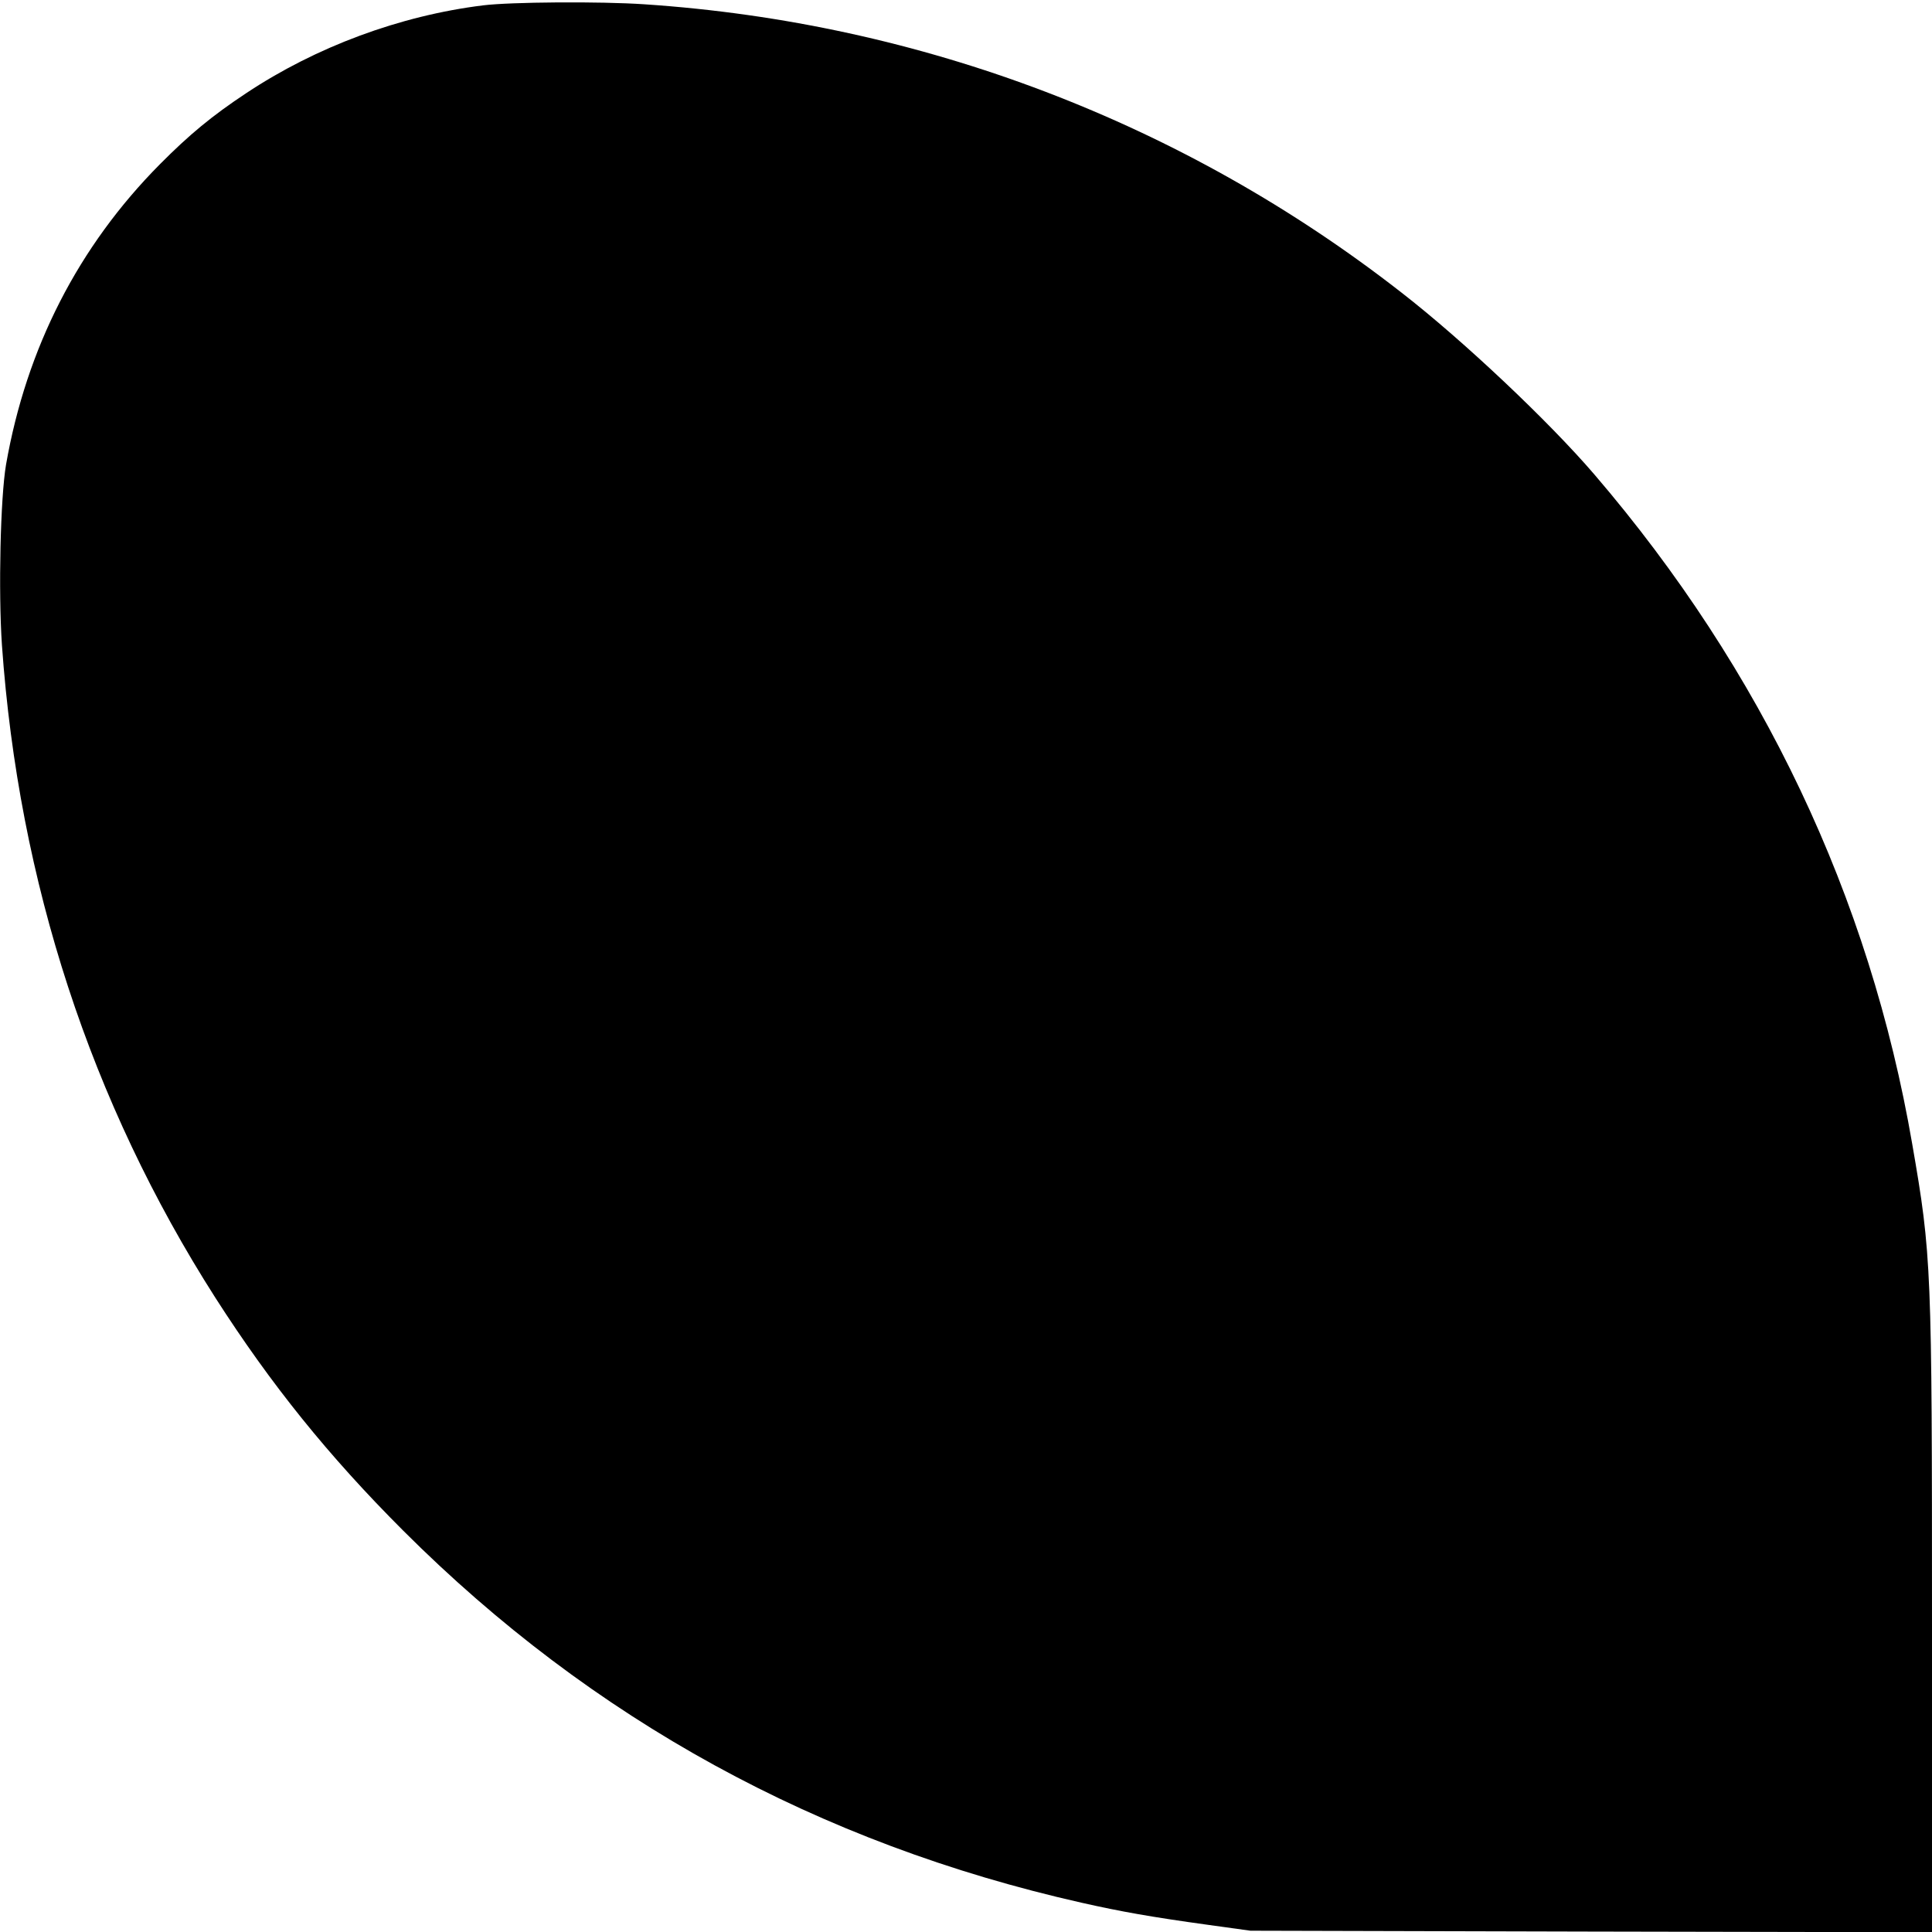
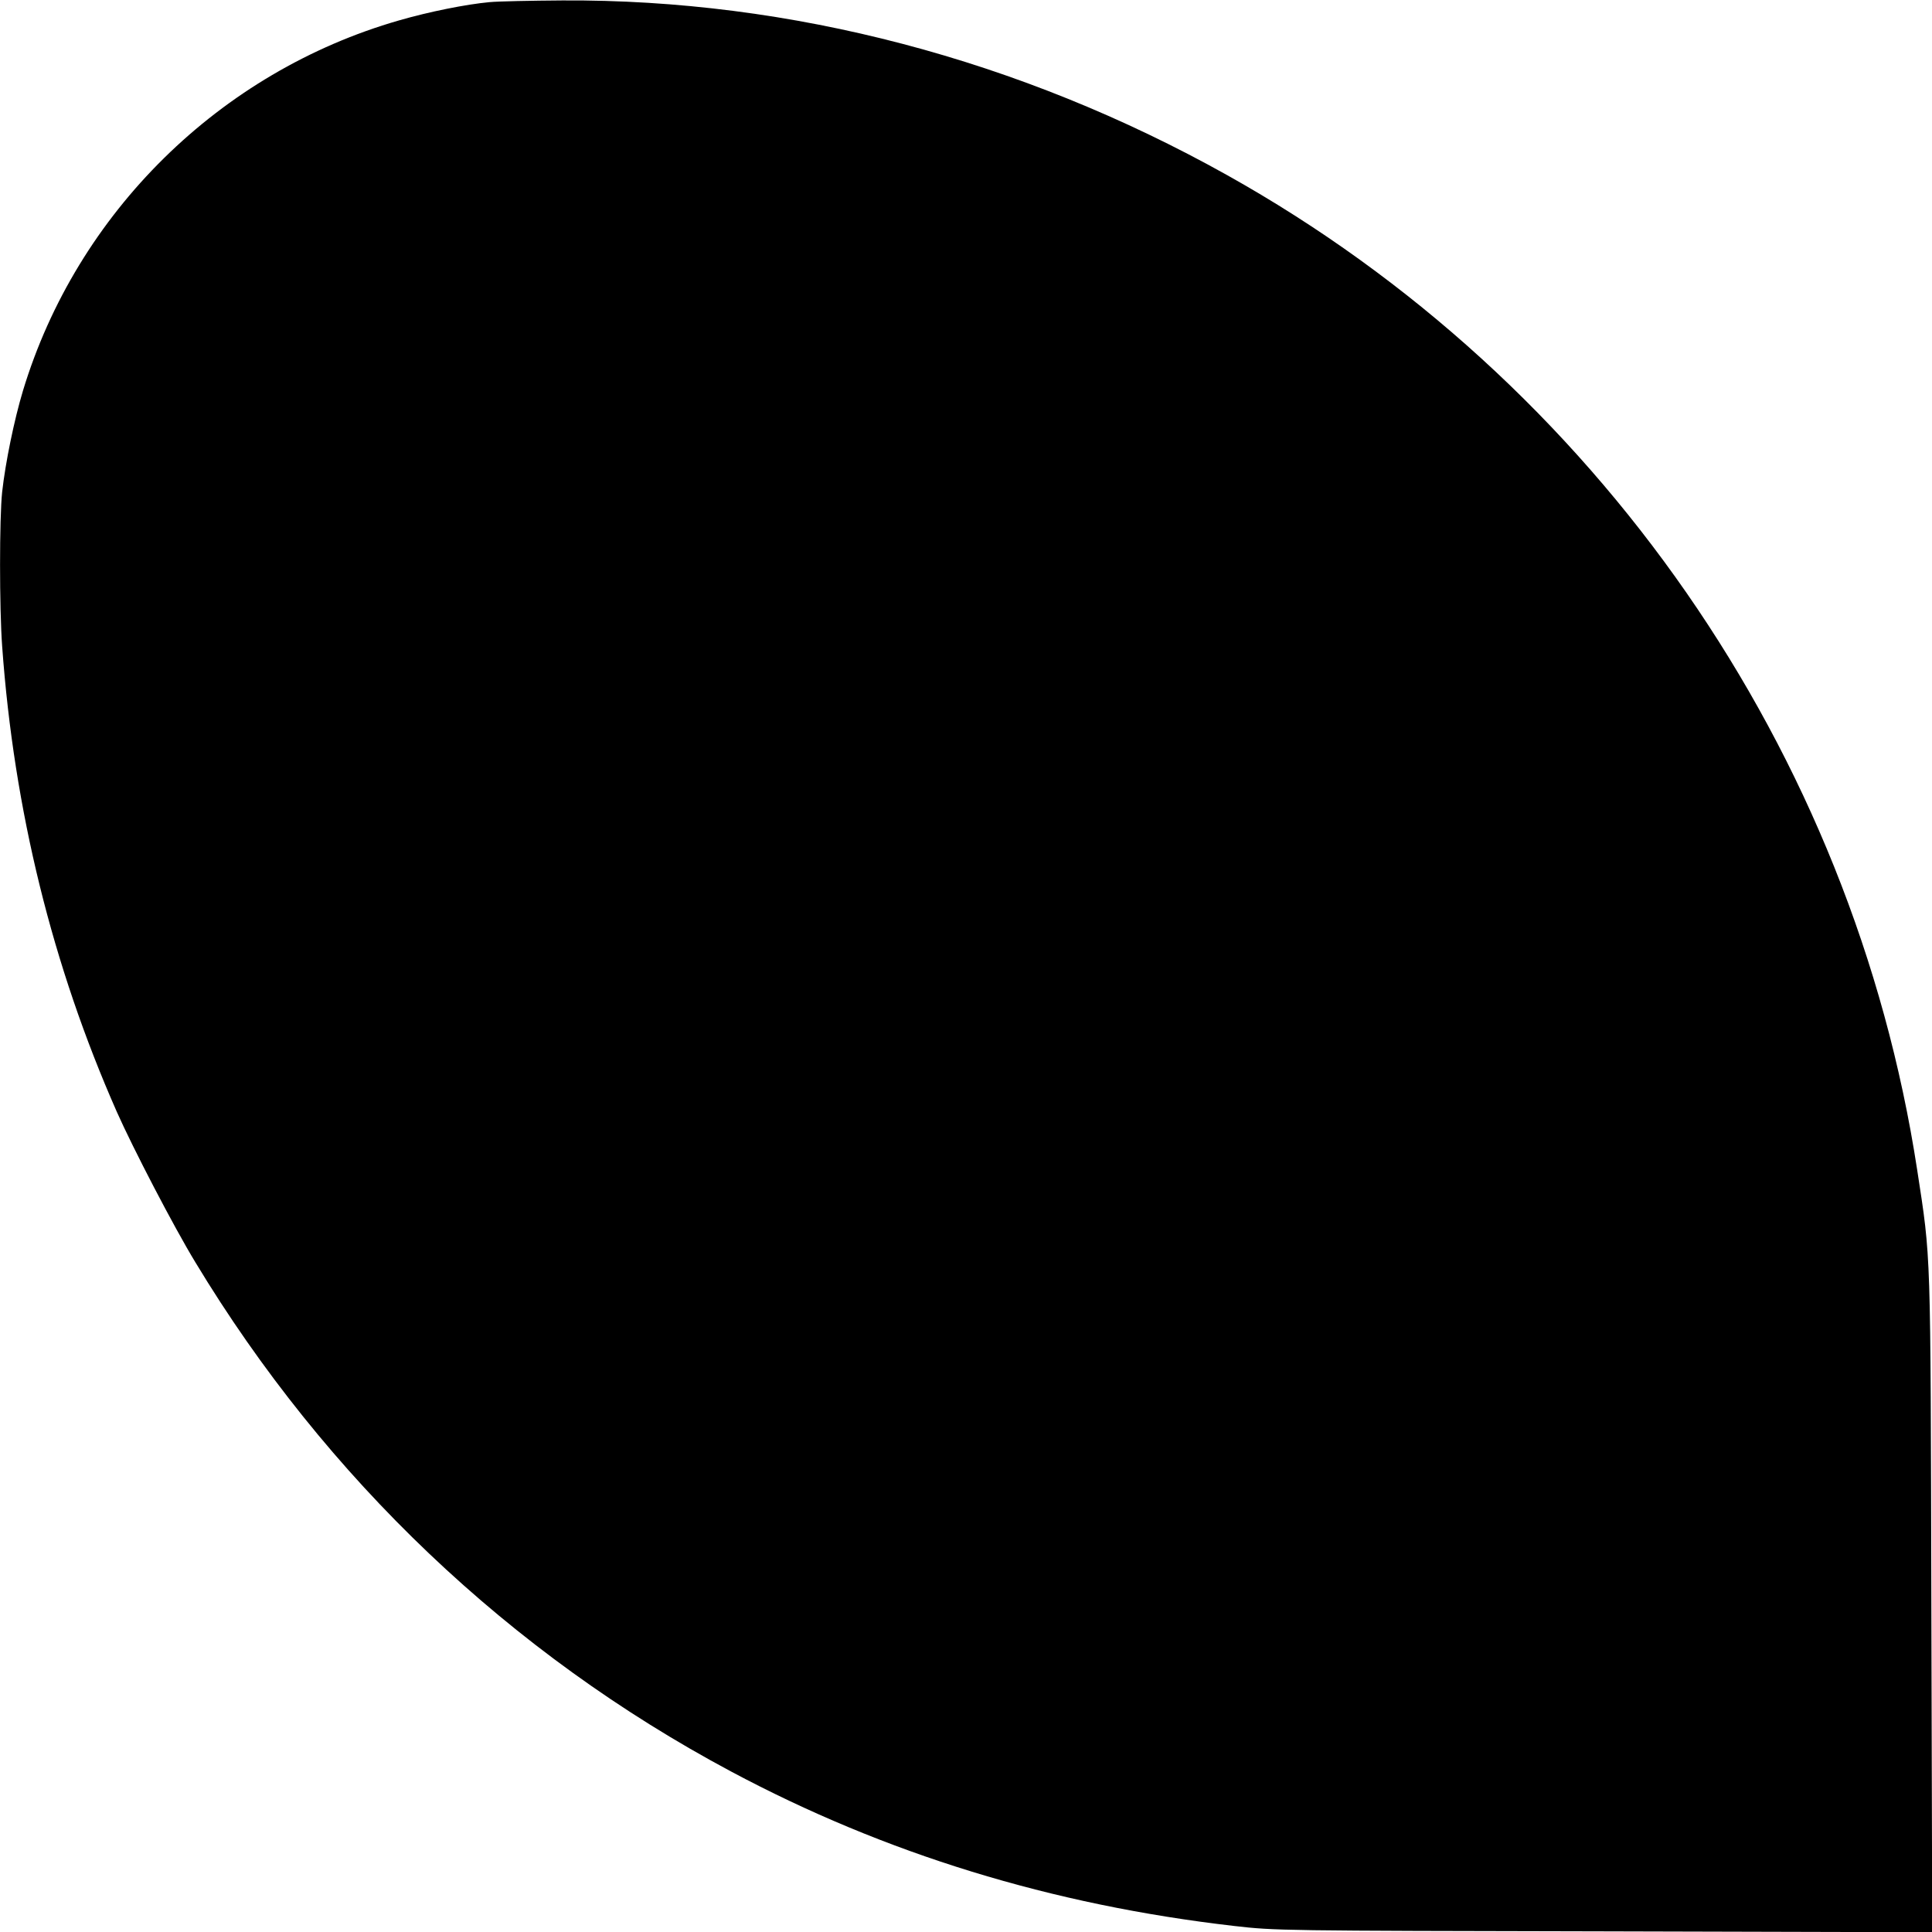
<svg xmlns="http://www.w3.org/2000/svg" version="1.0" width="900pt" height="900pt" viewBox="0 0 900 900" preserveAspectRatio="xMidYMid meet">
  <g transform="translate(0,900) scale(0.1,-0.1)" fill="#000000" stroke="none">
-     <path d="M2250 8975 c-387 -48 -778 -193 -1103 -409 -160 -106 -265 -193 -402 -331 -380 -383 -622 -856 -717 -1400 -26 -154 -36 -589 -19 -840 78 -1104 413 -2130 994 -3040 259 -404 526 -736 876 -1086 880 -879 1932 -1456 3161 -1733 182 -41 322 -66 590 -103 l195 -27 1588 -4 1587 -3 0 1433 c0 1666 -2 1719 -92 2238 -198 1152 -699 2208 -1481 3120 -212 247 -610 623 -897 846 -1016 793 -2238 1258 -3528 1344 -206 14 -622 11 -752 -5z" />
+     <path d="M2280 8990 c-108 -10 -279 -44 -421 -85 -835 -240 -1501 -896 -1752 -1725 -41 -136 -82 -336 -97 -472 -13 -123 -13 -541 0 -718 55 -764 234 -1489 534 -2169 76 -171 265 -535 366 -701 608 -1007 1465 -1822 2495 -2372 717 -383 1494 -622 2345 -720 192 -22 215 -22 1723 -25 l1528 -4 -4 1528 c-4 1675 -1 1599 -66 2023 -299 1950 -1494 3673 -3216 4635 -963 538 -2031 819 -3095 813 -146 -1 -299 -4 -340 -8z" />
  </g>
</svg>
